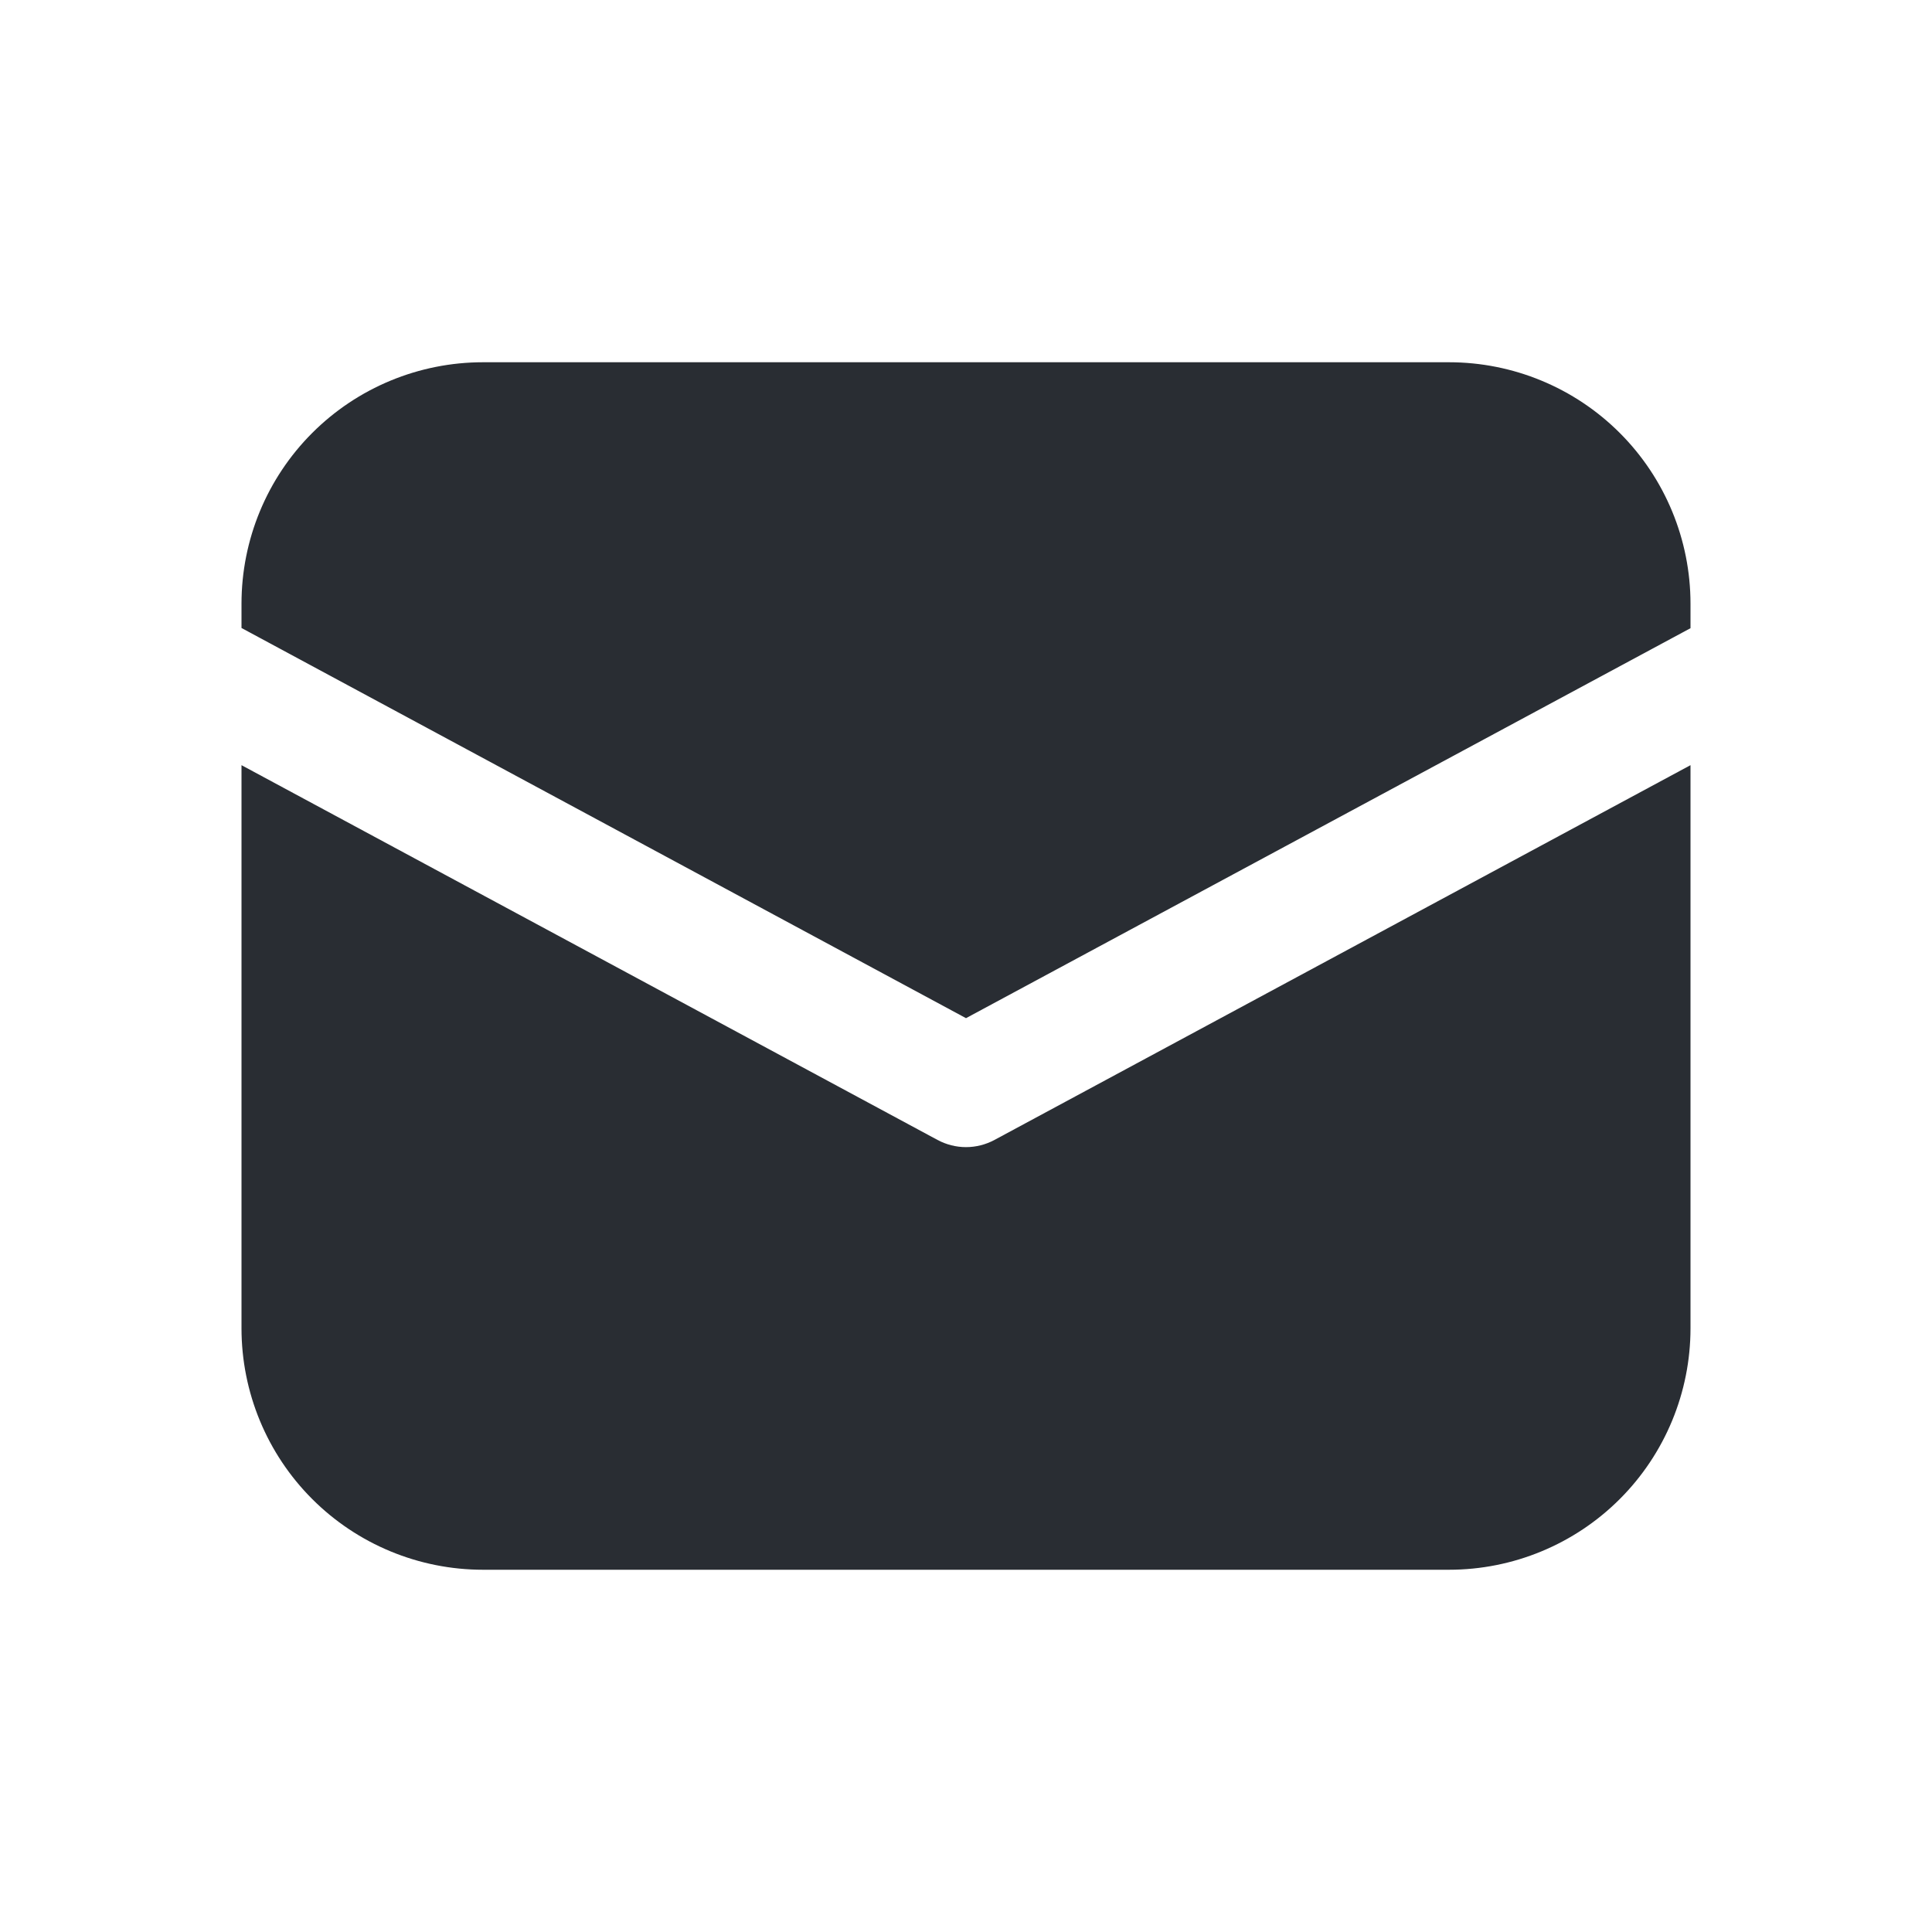
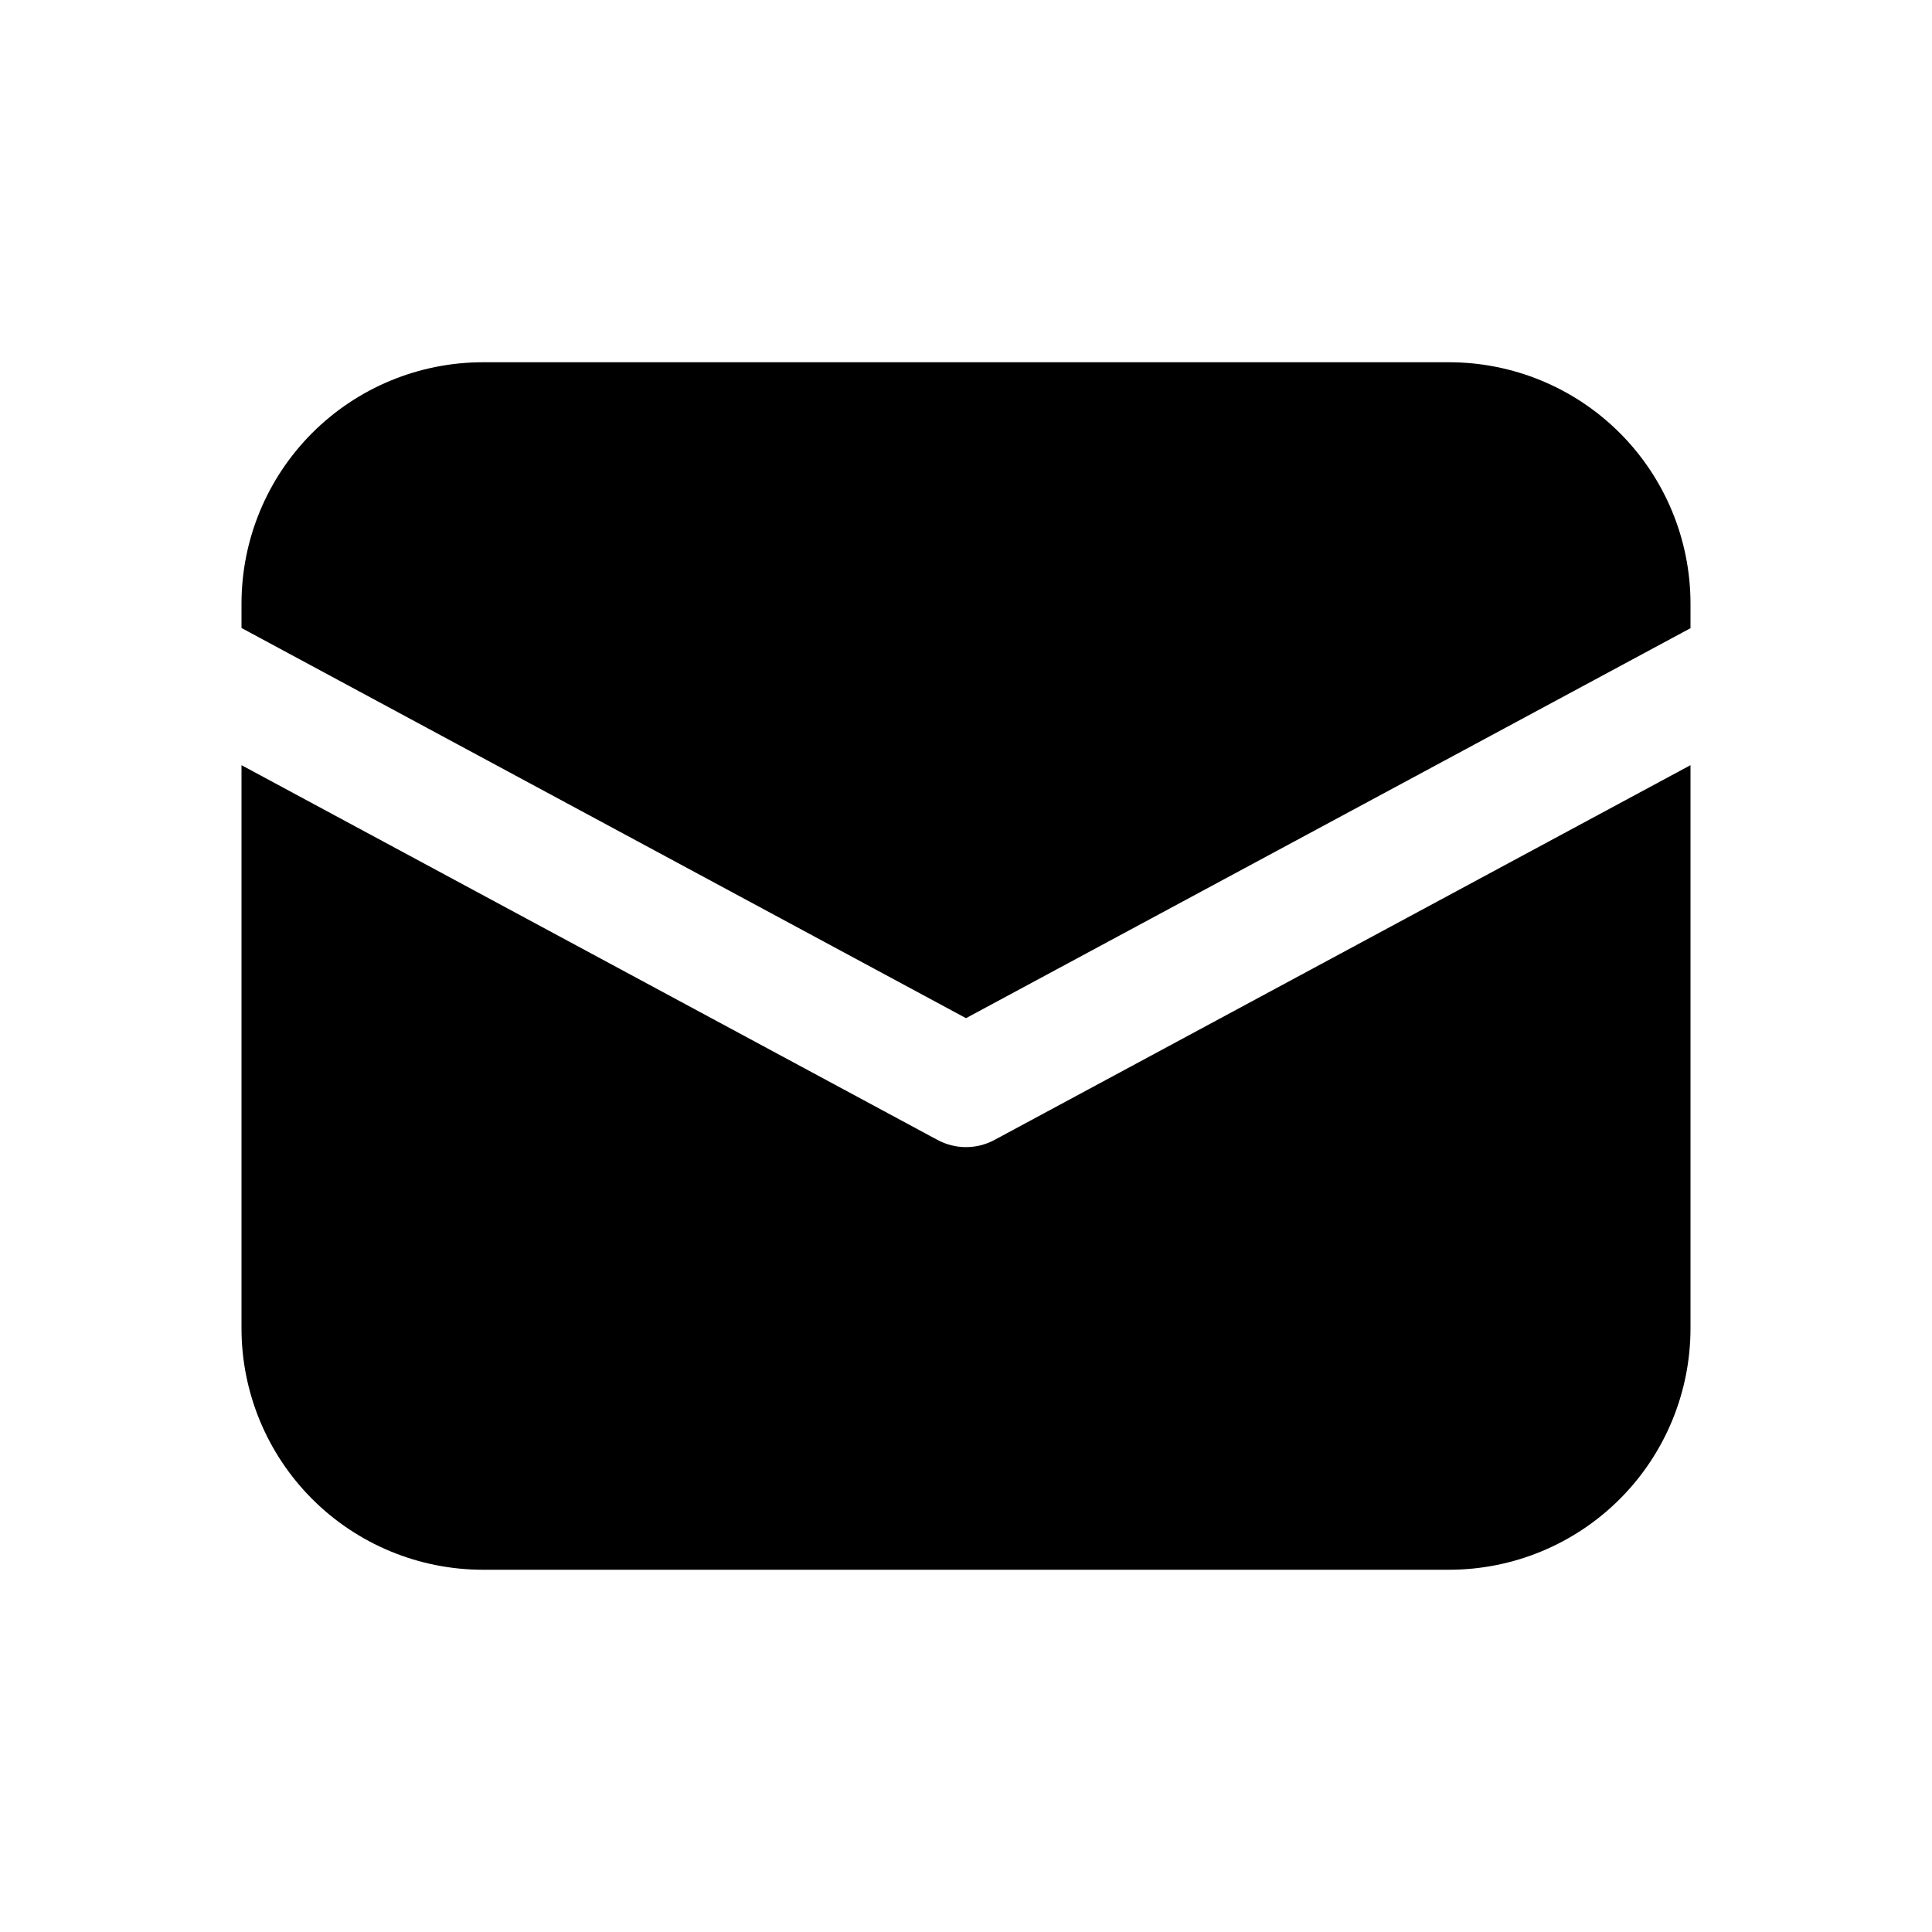
- <svg xmlns="http://www.w3.org/2000/svg" width="20" height="20" viewBox="0 0 20 20" fill="none">
-   <path d="M5 3.75C4.337 3.75 3.701 4.013 3.232 4.482C2.763 4.951 2.5 5.587 2.5 6.25V6.501L10 10.54L17.5 6.503V6.25C17.5 5.587 17.237 4.951 16.768 4.482C16.299 4.013 15.663 3.75 15 3.75H5ZM17.5 7.921L10.296 11.8C10.205 11.849 10.103 11.875 10 11.875C9.897 11.875 9.795 11.849 9.704 11.8L2.5 7.921V13.75C2.5 14.413 2.763 15.049 3.232 15.518C3.701 15.987 4.337 16.25 5 16.25H15C15.663 16.25 16.299 15.987 16.768 15.518C17.237 15.049 17.5 14.413 17.5 13.75V7.921Z" fill="#292D33" />
+ <svg xmlns="http://www.w3.org/2000/svg" width="20" height="20" viewBox="0 0 20 20">
+   <path d="M5 3.75C4.337 3.75 3.701 4.013 3.232 4.482C2.763 4.951 2.5 5.587 2.5 6.25V6.501L10 10.54L17.5 6.503V6.25C17.5 5.587 17.237 4.951 16.768 4.482C16.299 4.013 15.663 3.75 15 3.75H5ZM17.5 7.921L10.296 11.8C10.205 11.849 10.103 11.875 10 11.875C9.897 11.875 9.795 11.849 9.704 11.8L2.5 7.921V13.75C2.5 14.413 2.763 15.049 3.232 15.518C3.701 15.987 4.337 16.25 5 16.25H15C15.663 16.25 16.299 15.987 16.768 15.518C17.237 15.049 17.5 14.413 17.5 13.75V7.921Z" />
</svg>
